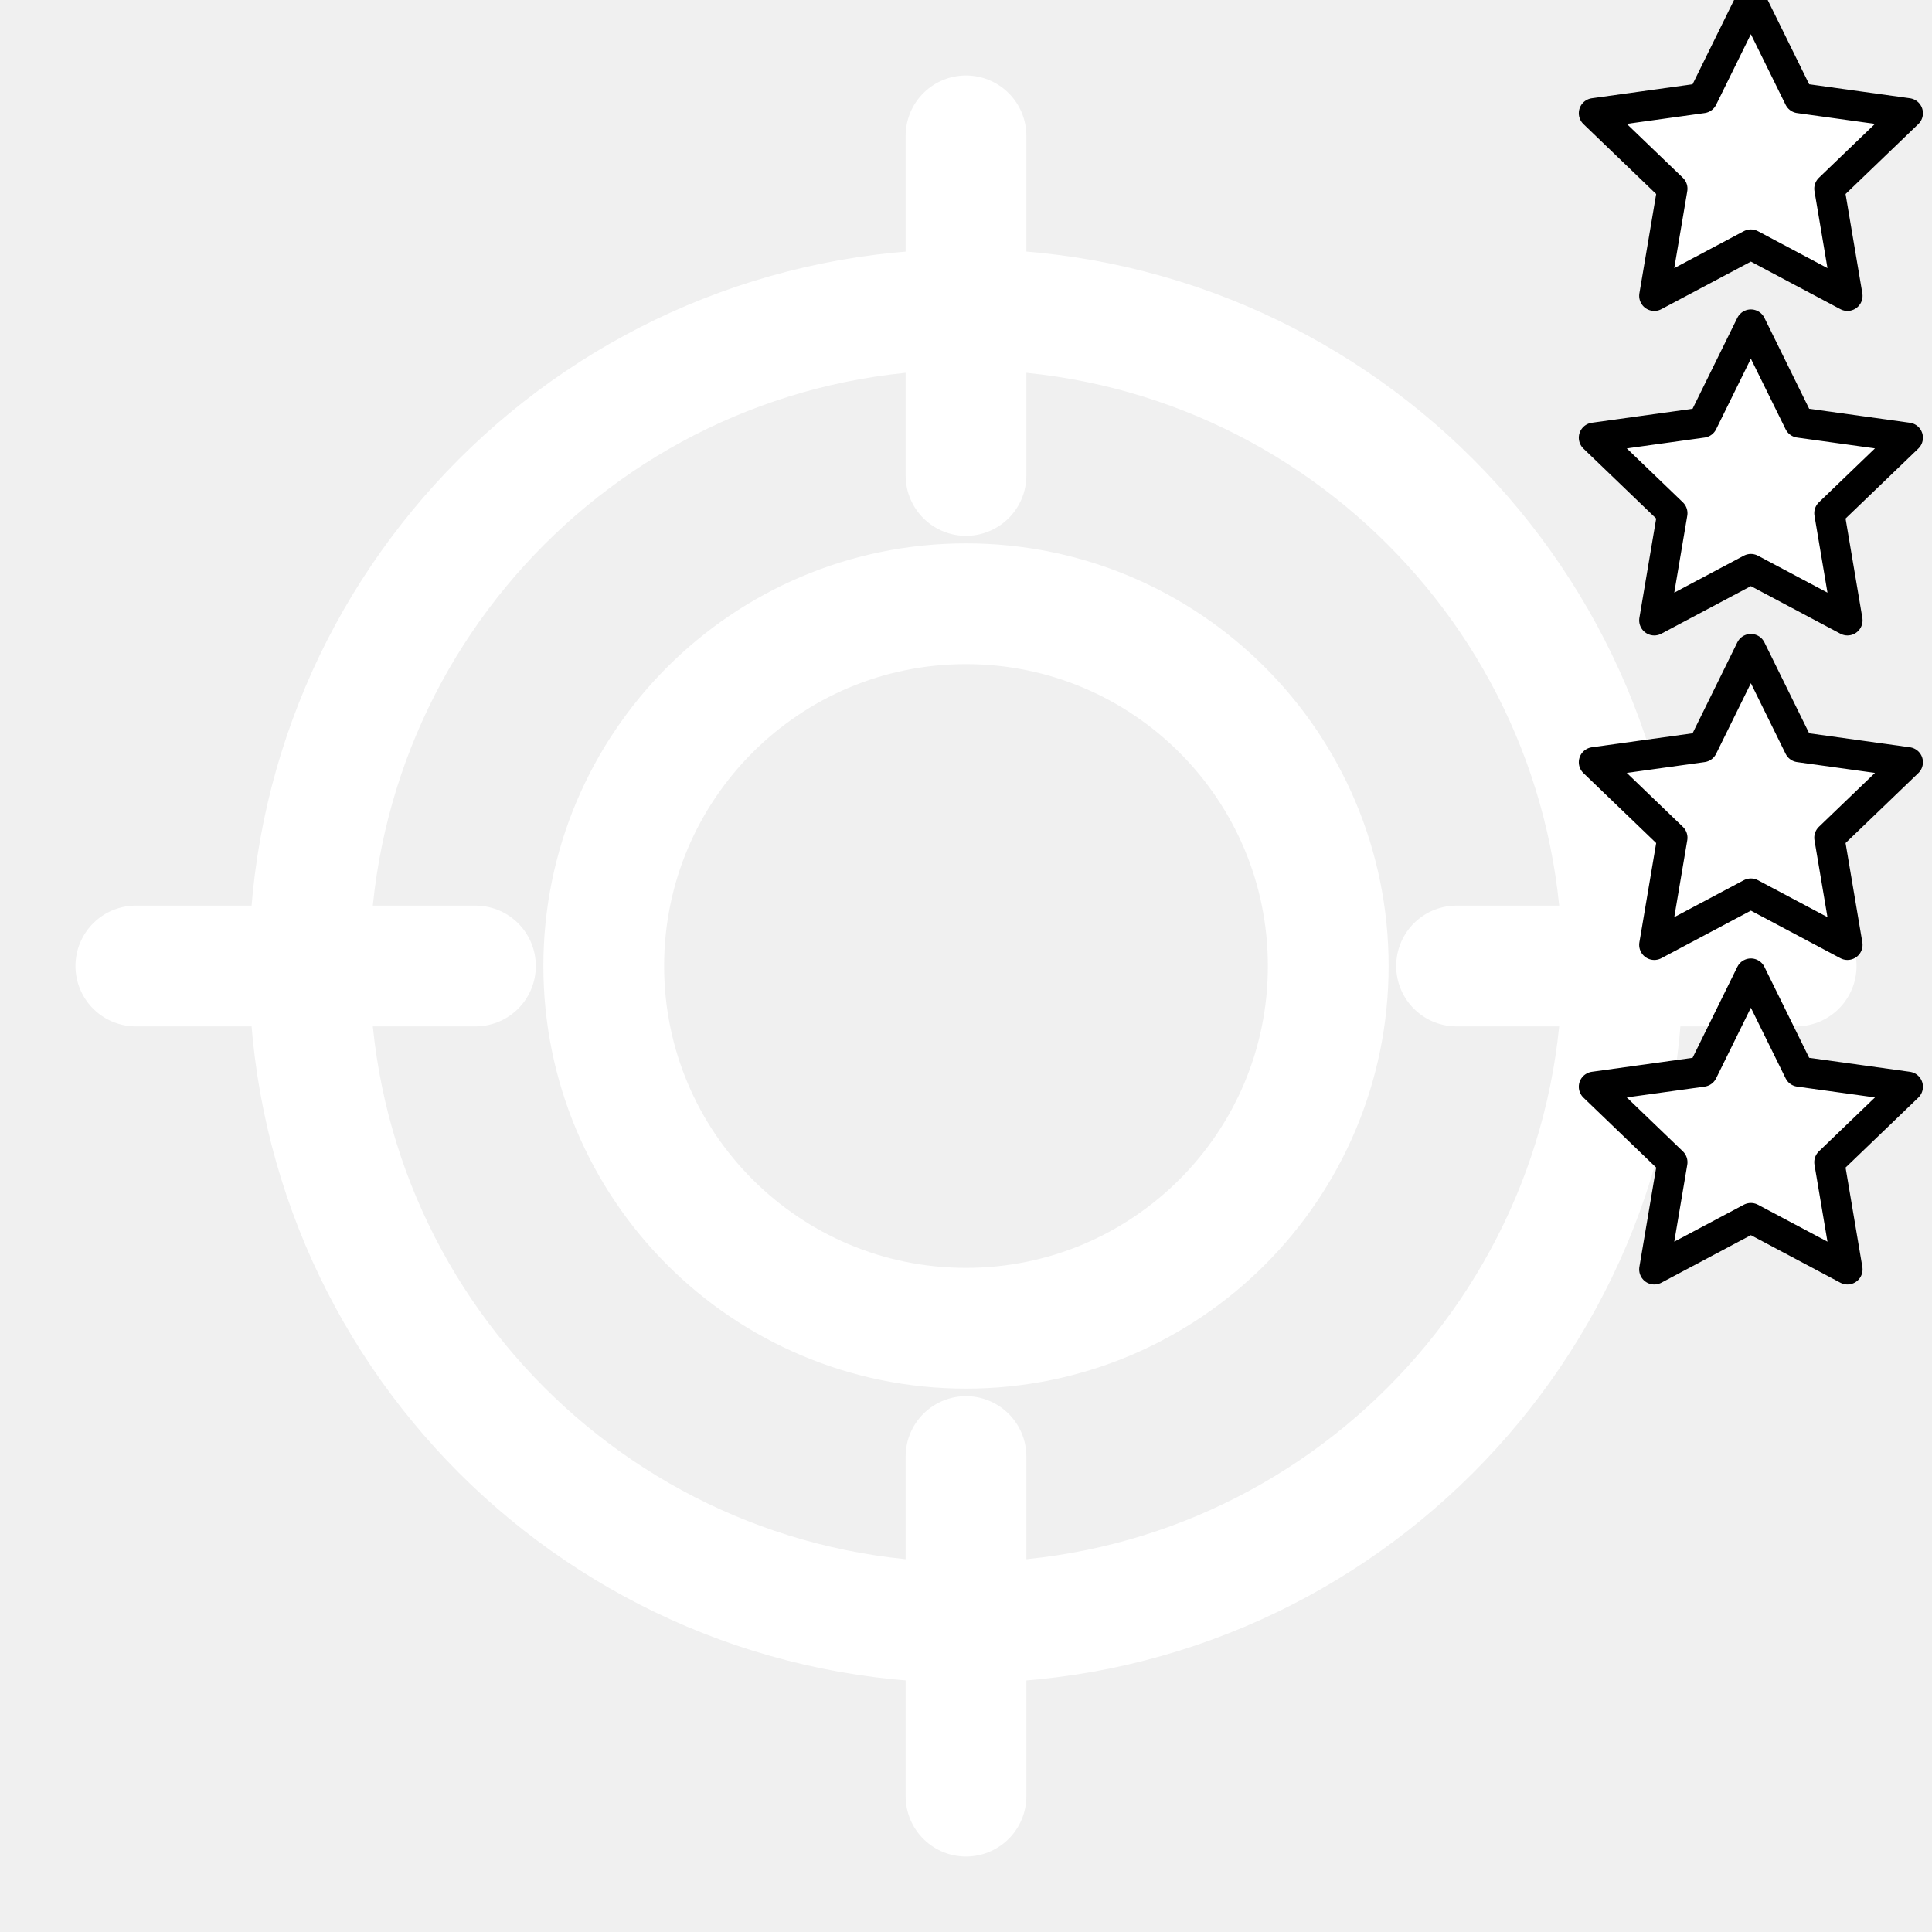
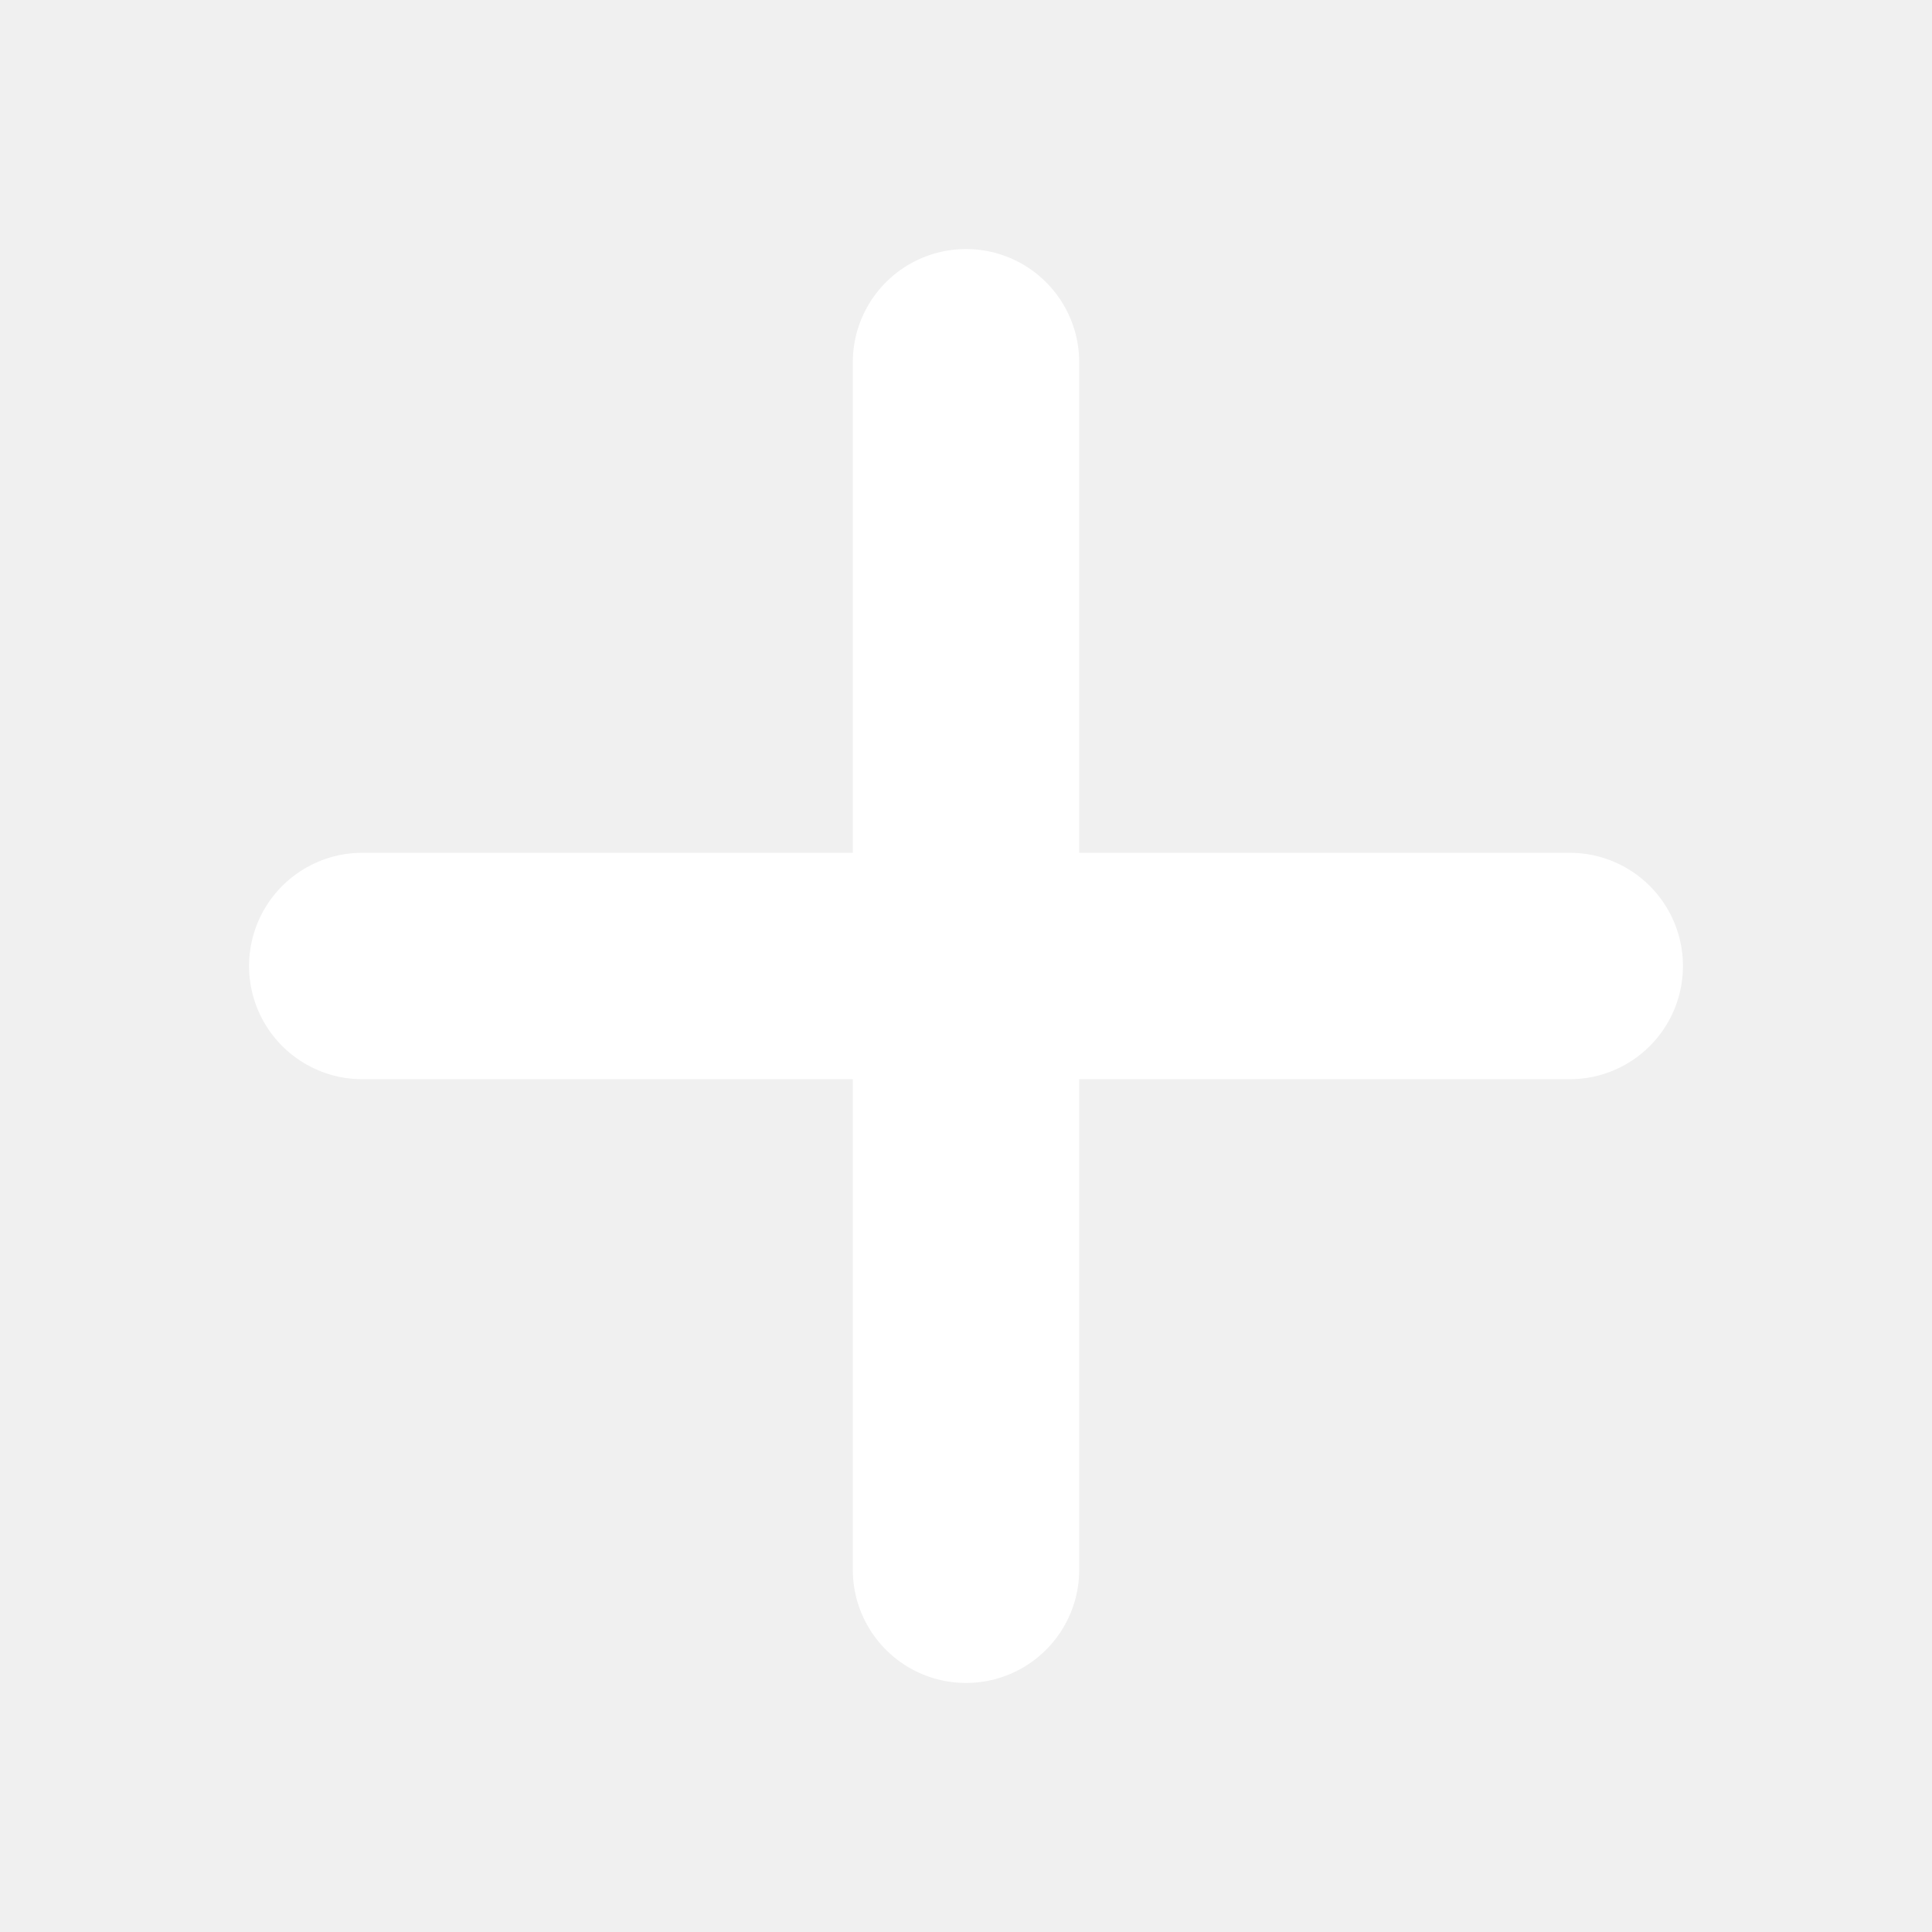
<svg xmlns="http://www.w3.org/2000/svg" viewBox="0 0 256 256" fill="none" stroke="#fff" stroke-width="16" stroke-linecap="round" stroke-linejoin="round">
-   <circle cx="128" cy="128" r="87" />
-   <circle cx="128" cy="128" r="48" />
-   <path d="M128 18v45M128 193v45M18 128h45M193 128h45" />
-   <g fill="#fff" stroke="#000" stroke-width="2" stroke-linejoin="round">
-     <g transform="translate(0 0) translate(232 20) scale(2) translate(-232 -20)">
-       <path d="m232 10 3.2 6.5 7.2 1-5.2 5 1.2 7.1-6.4-3.4-6.4 3.4 1.2-7.1-5.2-5 7.2-1z" />
-     </g>
-     <g transform="translate(0 43) translate(232 20) scale(2) translate(-232 -20)">
-       <path d="m232 10 3.2 6.5 7.2 1-5.2 5 1.2 7.1-6.4-3.4-6.4 3.4 1.2-7.1-5.2-5 7.2-1z" />
-     </g>
-     <g transform="translate(0 86) translate(232 20) scale(2) translate(-232 -20)">
-       <path d="m232 10 3.2 6.5 7.2 1-5.2 5 1.2 7.1-6.4-3.4-6.4 3.4 1.2-7.1-5.2-5 7.2-1z" />
-     </g>
-     <g transform="translate(0 129) translate(232 20) scale(2) translate(-232 -20)">
-       <path d="m232 10 3.2 6.5 7.2 1-5.2 5 1.2 7.1-6.4-3.4-6.4 3.4 1.2-7.1-5.2-5 7.2-1z" />
-     </g>
-   </g>
+   <path d="M128 48v160M48 128h160" stroke-width="30" />
</svg>
